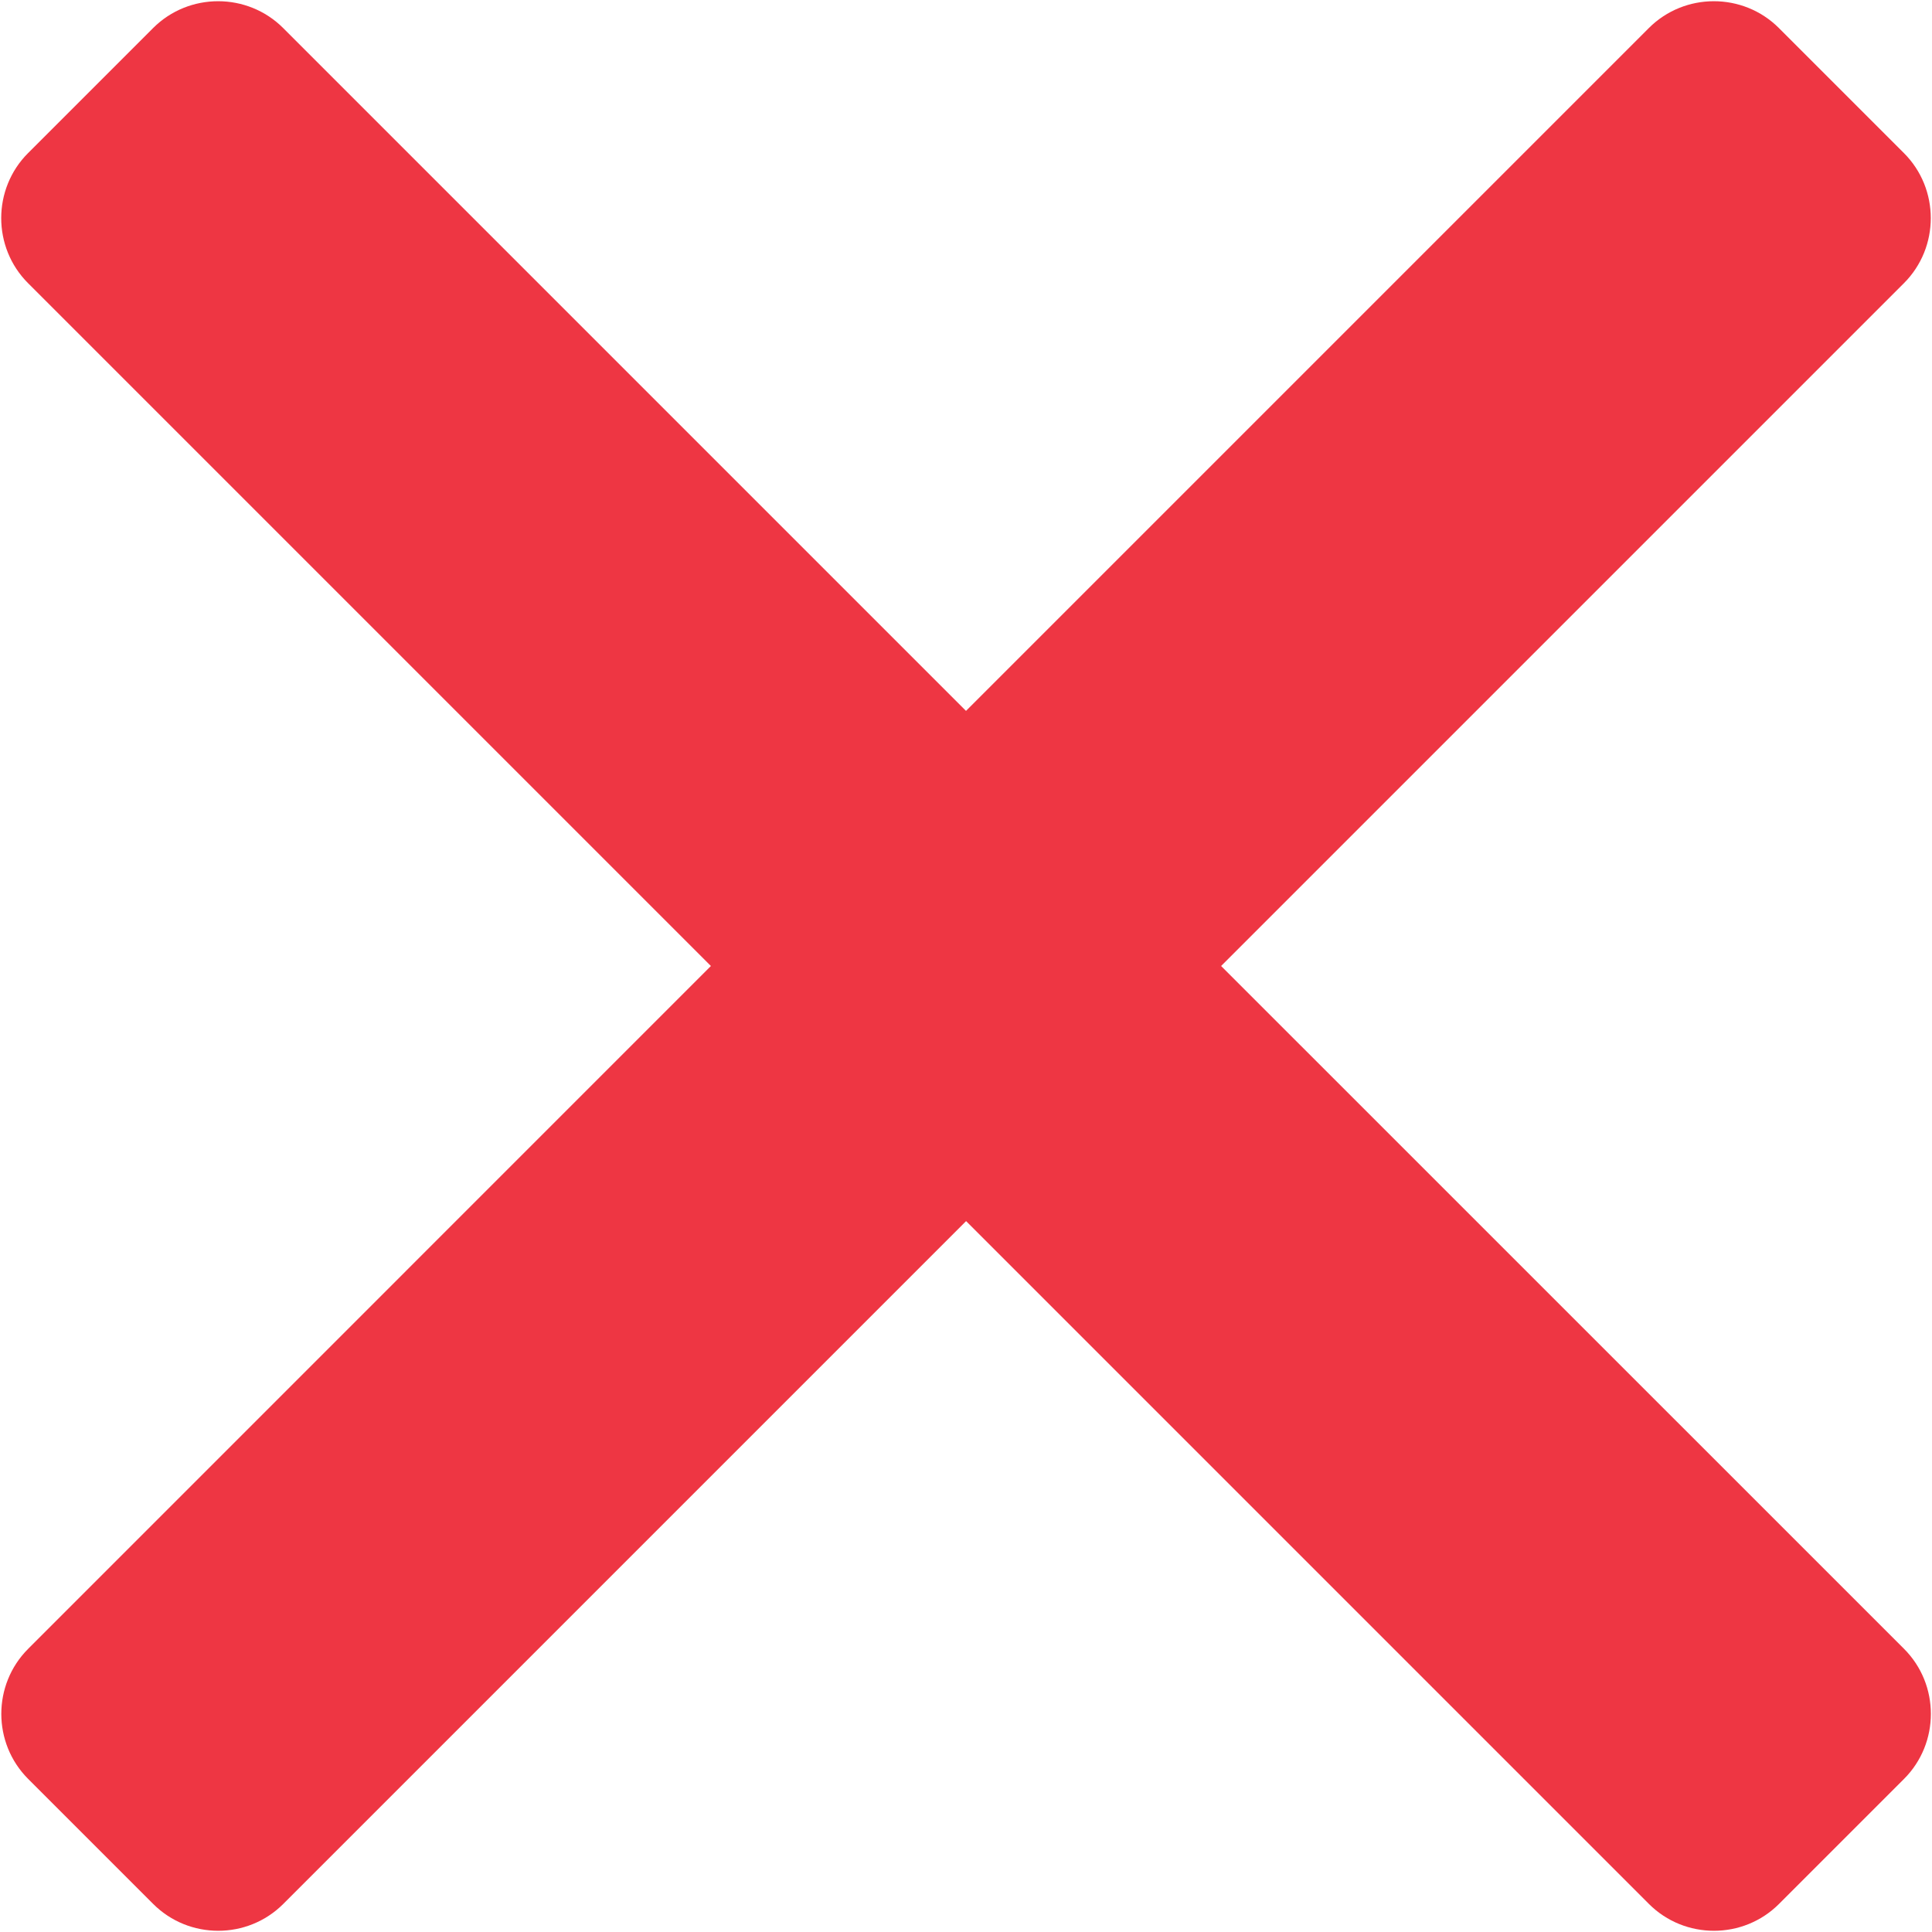
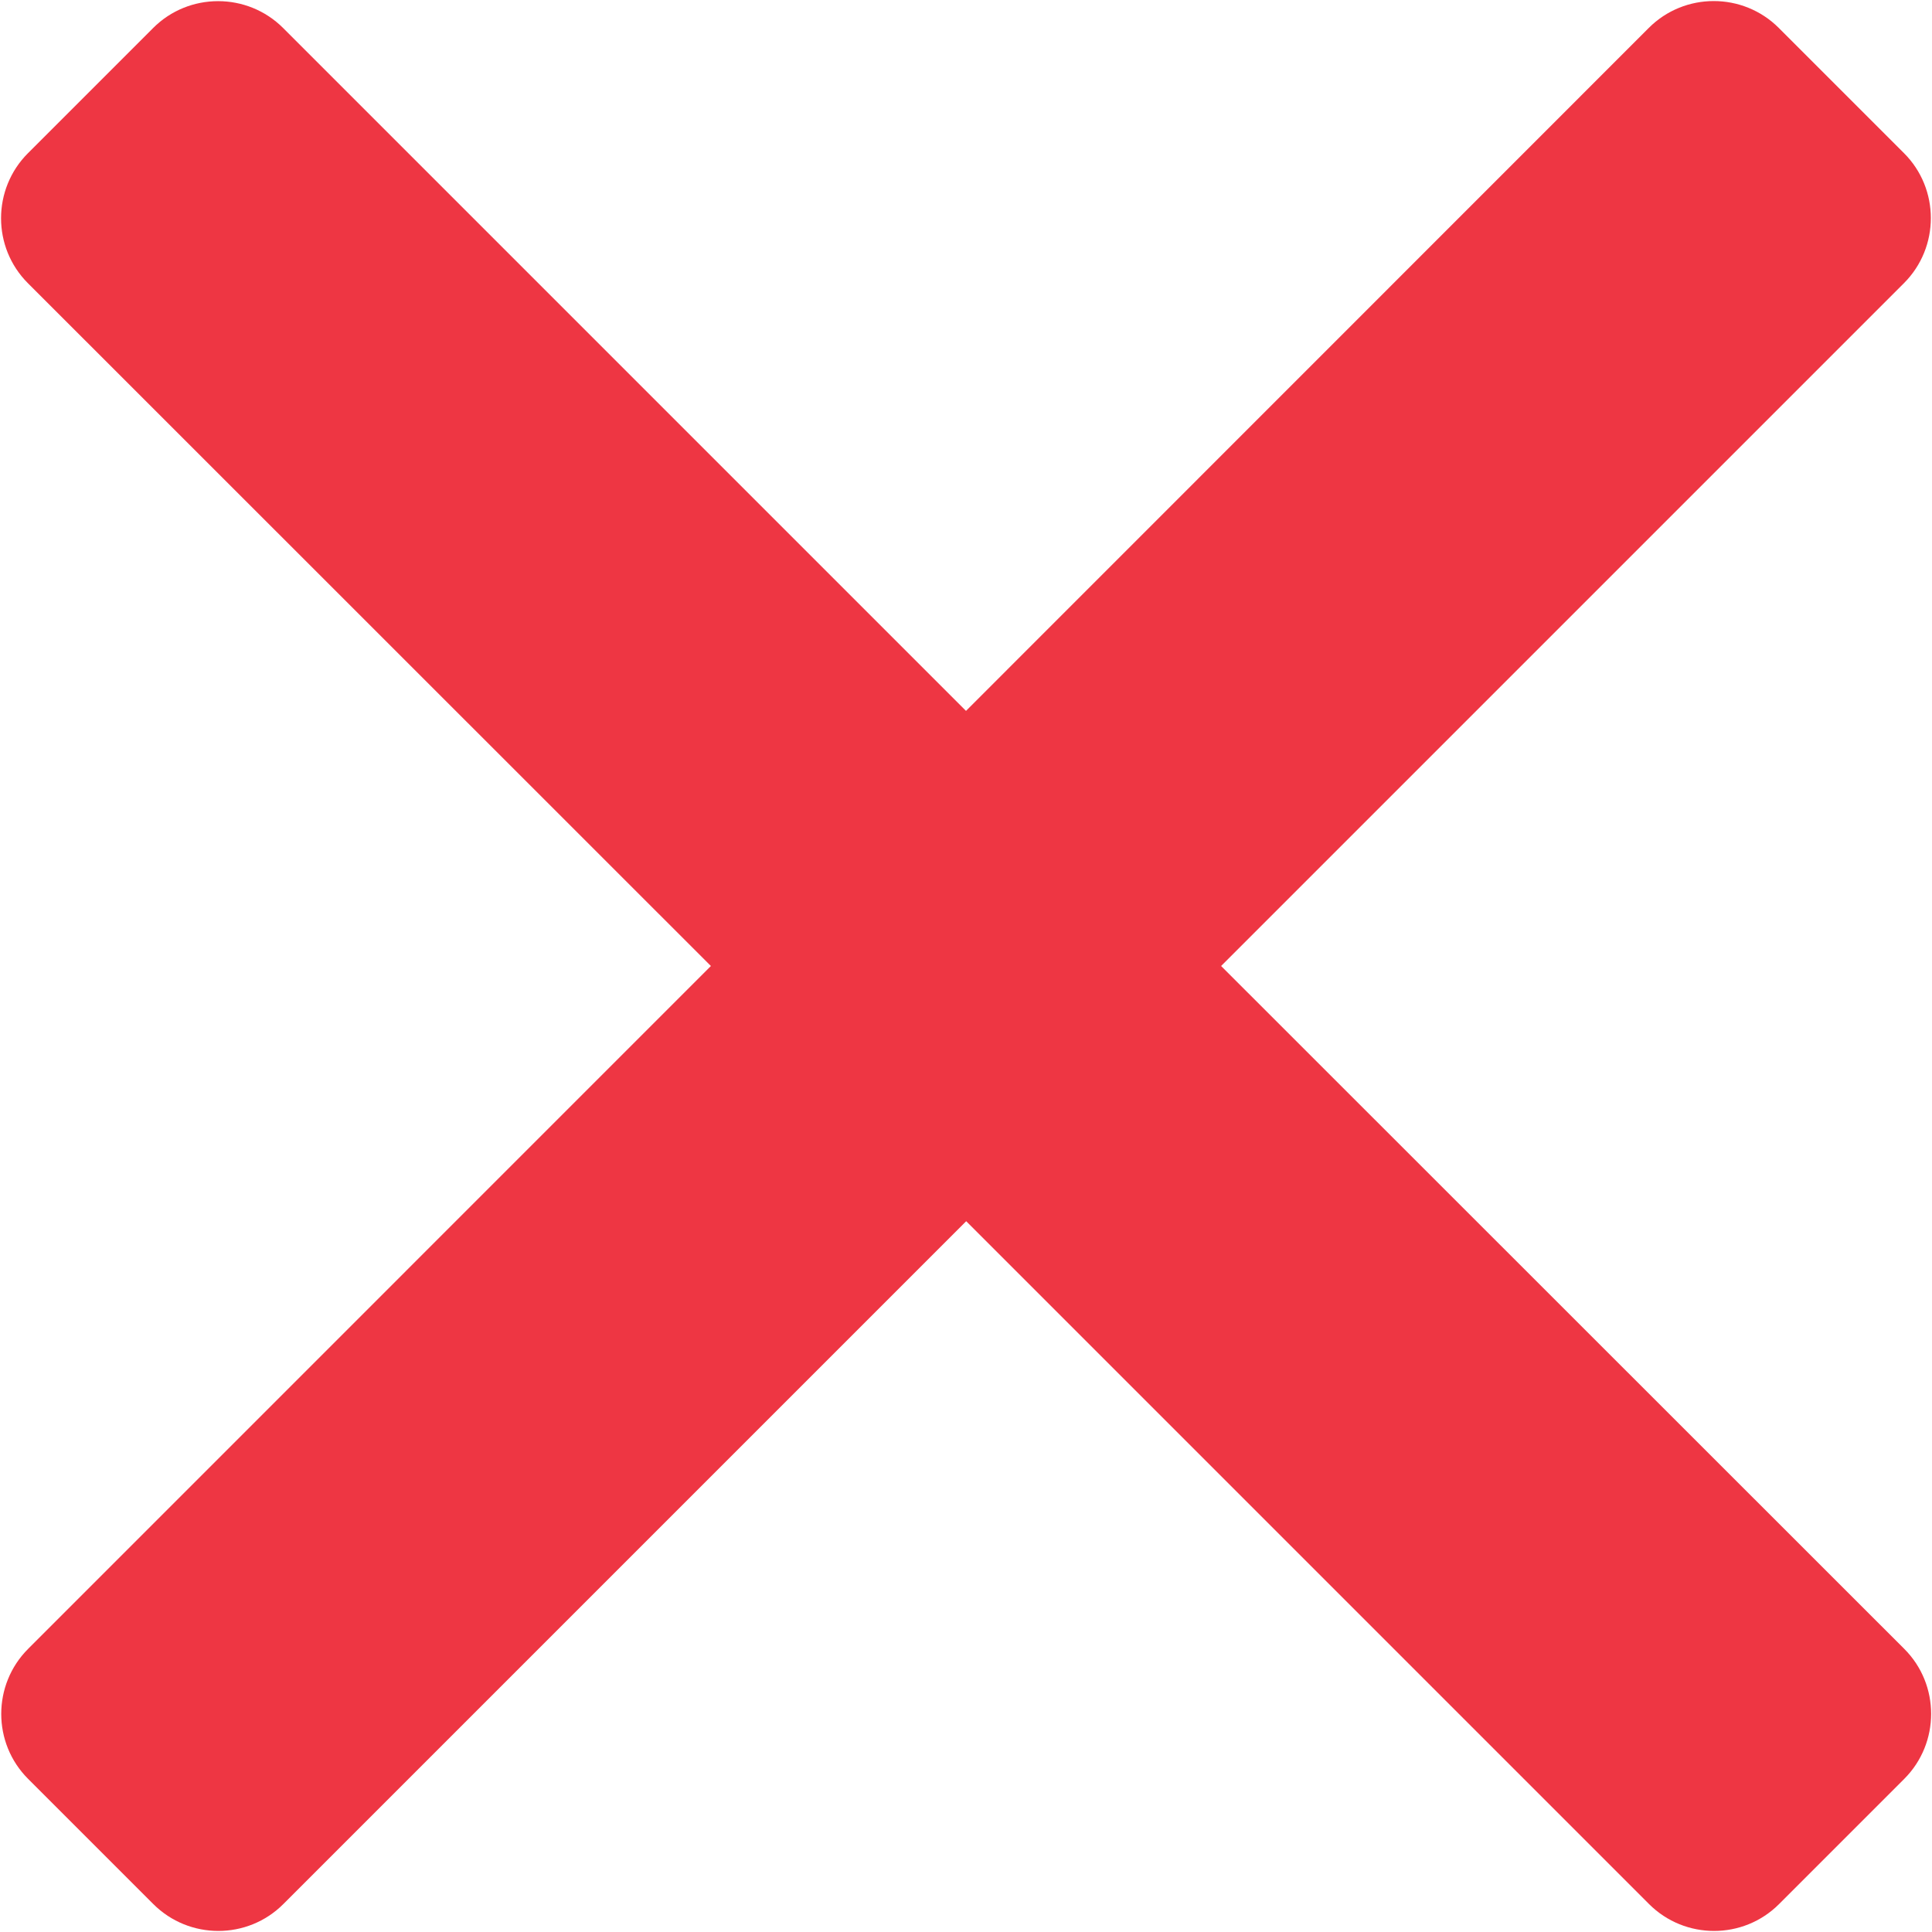
- <svg xmlns="http://www.w3.org/2000/svg" enable-background="new 0 0 21 21" height="21" viewBox="0 0 21 21" width="21">
-   <path d="m13.273 10.5 7.422-7.422c.389-.389.389-1.025 0-1.414l-1.359-1.359c-.389-.389-1.025-.389-1.414 0l-7.422 7.422-7.422-7.422c-.389-.389-1.025-.389-1.414 0l-1.359 1.359c-.389.389-.389 1.025 0 1.414l7.422 7.422-7.421 7.422c-.389.389-.389 1.025 0 1.414l1.359 1.359c.389.389 1.025.389 1.414 0l7.422-7.422 7.422 7.422c.389.389 1.025.389 1.414 0l1.359-1.359c.389-.389.389-1.025 0-1.414z" fill="#ee3643" />
+ <svg xmlns="http://www.w3.org/2000/svg" height="21" width="21">
+   <path d="M13.273 10.5l7.422-7.422c.39-.39.39-1.025 0-1.414l-1.36-1.36c-.39-.39-1.025-.39-1.414 0L10.5 7.727 3.078.305c-.39-.39-1.025-.39-1.414 0l-1.36 1.36c-.39.39-.39 1.025 0 1.414L7.727 10.5.306 17.922c-.39.39-.39 1.025 0 1.414l1.36 1.36c.39.39 1.025.39 1.414 0l7.422-7.422 7.422 7.422c.39.39 1.025.39 1.414 0l1.36-1.36c.39-.39.39-1.025 0-1.414z" fill="#ee3643" />
</svg>
